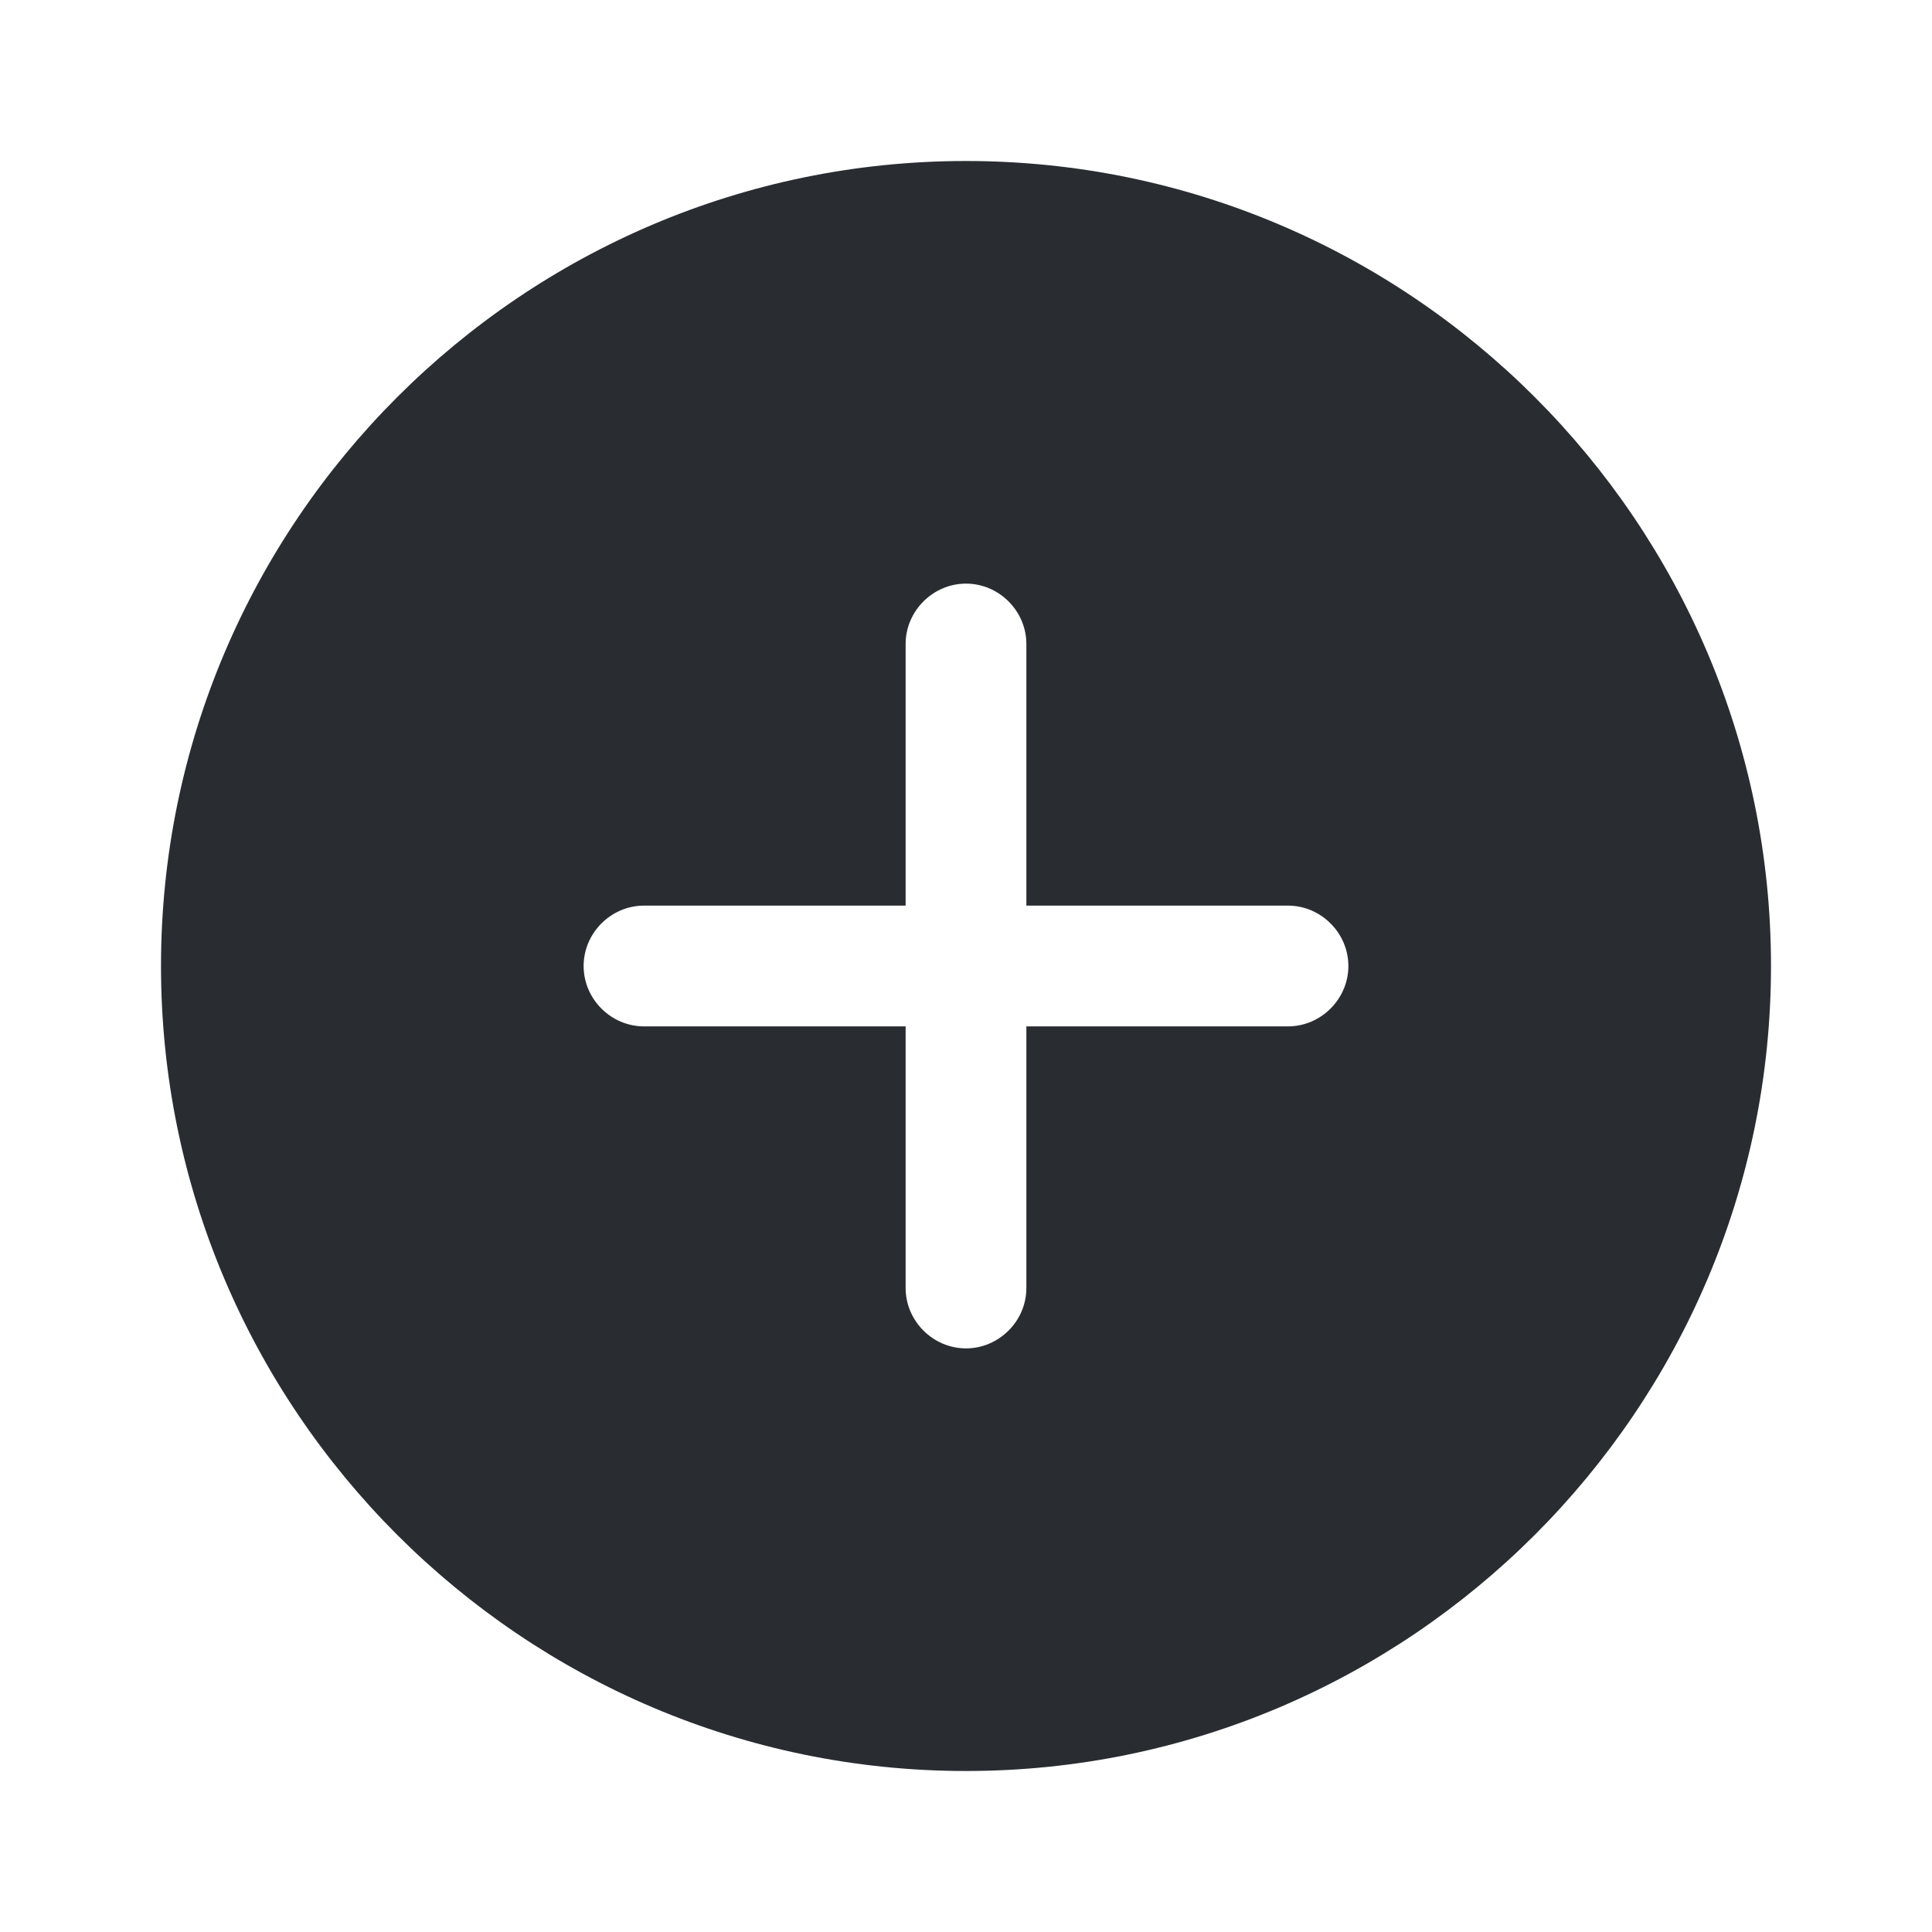
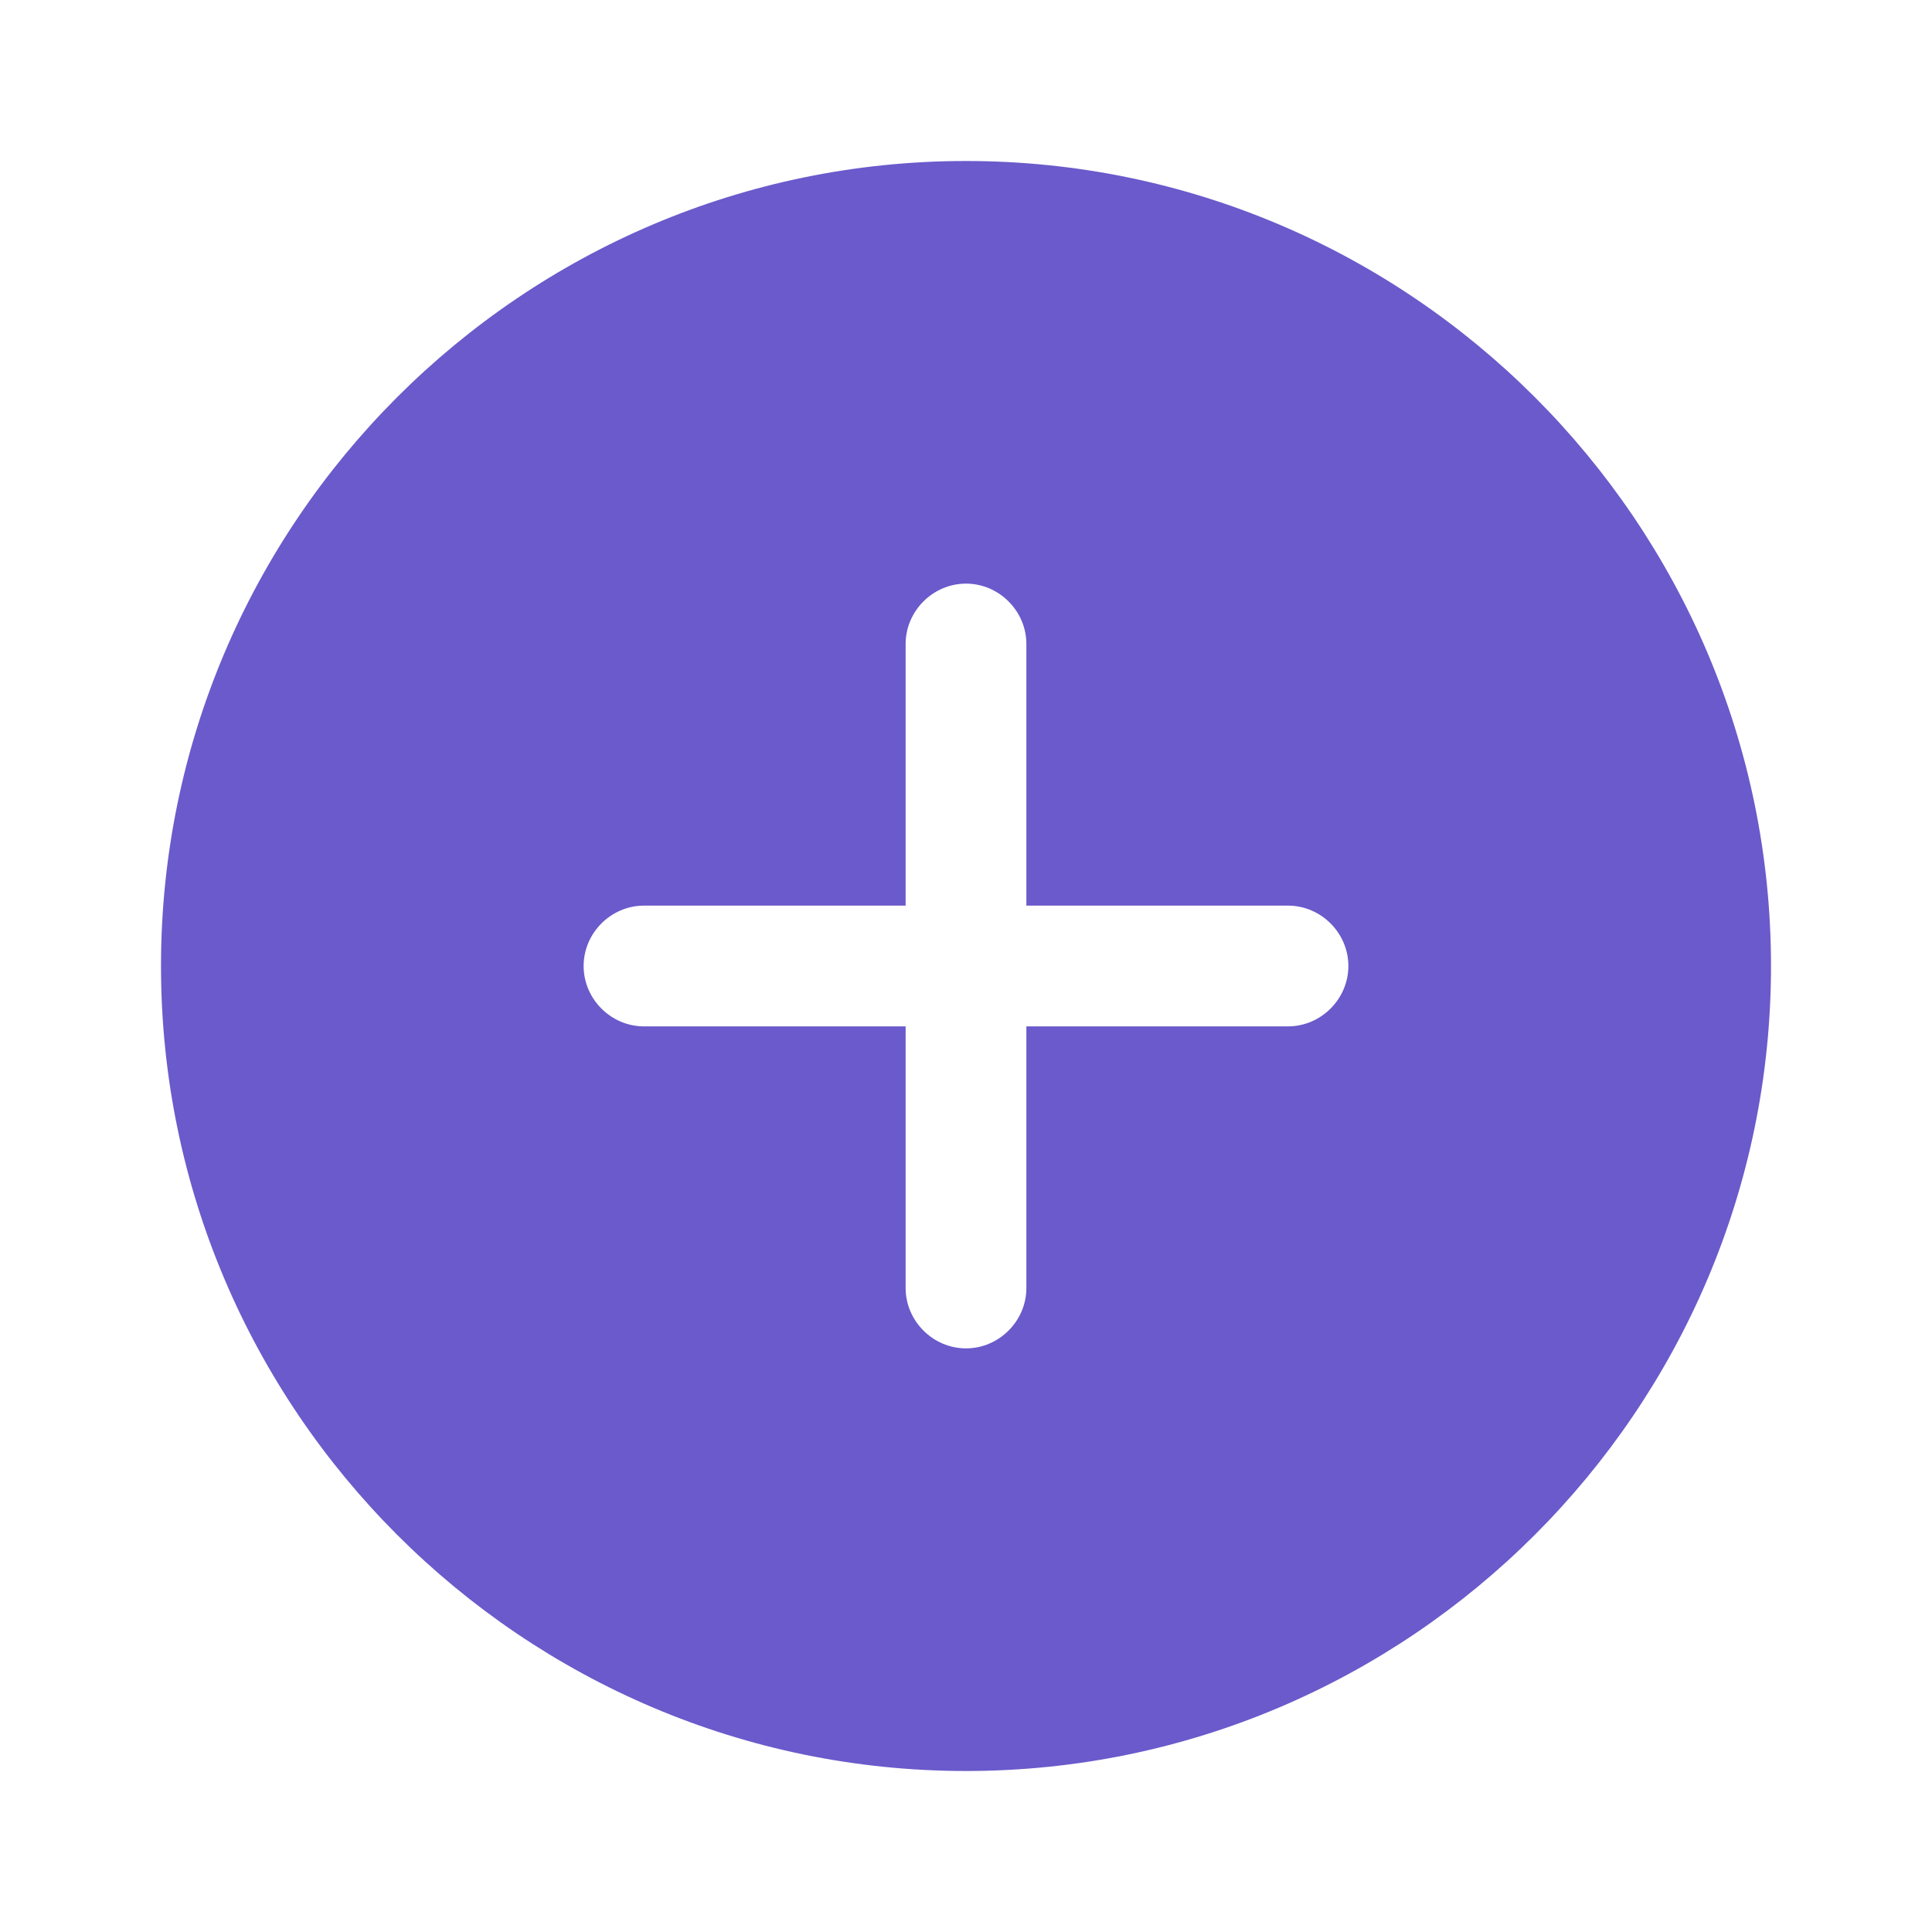
<svg xmlns="http://www.w3.org/2000/svg" width="800px" height="800px" viewBox="0 0 24 24" fill="none">
-   <path d="M12 2C6.49 2 2 6.49 2 12C2 17.51 6.49 22 12 22C17.51 22 22 17.51 22 12C22 6.49 17.51 2 12 2ZM16 12.75H12.75V16C12.75 16.41 12.41 16.75 12 16.75C11.59 16.75 11.25 16.41 11.25 16V12.75H8C7.59 12.75 7.25 12.41 7.25 12C7.25 11.59 7.59 11.25 8 11.25H11.25V8C11.25 7.59 11.59 7.25 12 7.25C12.41 7.25 12.75 7.59 12.75 8V11.25H16C16.41 11.25 16.75 11.59 16.75 12C16.75 12.41 16.41 12.75 16 12.75Z" fill="#292D32" />
+   <path d="M12 2C6.49 2 2 6.49 2 12C2 17.51 6.49 22 12 22C17.51 22 22 17.51 22 12C22 6.49 17.51 2 12 2ZM16 12.75H12.75V16C12.75 16.41 12.41 16.75 12 16.75C11.59 16.75 11.25 16.41 11.25 16V12.75H8C7.59 12.75 7.25 12.41 7.25 12C7.25 11.59 7.59 11.25 8 11.25H11.25V8C11.25 7.59 11.59 7.25 12 7.25C12.41 7.25 12.75 7.59 12.75 8V11.25H16C16.41 11.25 16.75 11.59 16.75 12C16.75 12.41 16.41 12.75 16 12.75Z" fill="#6A5ACB" />
</svg>
